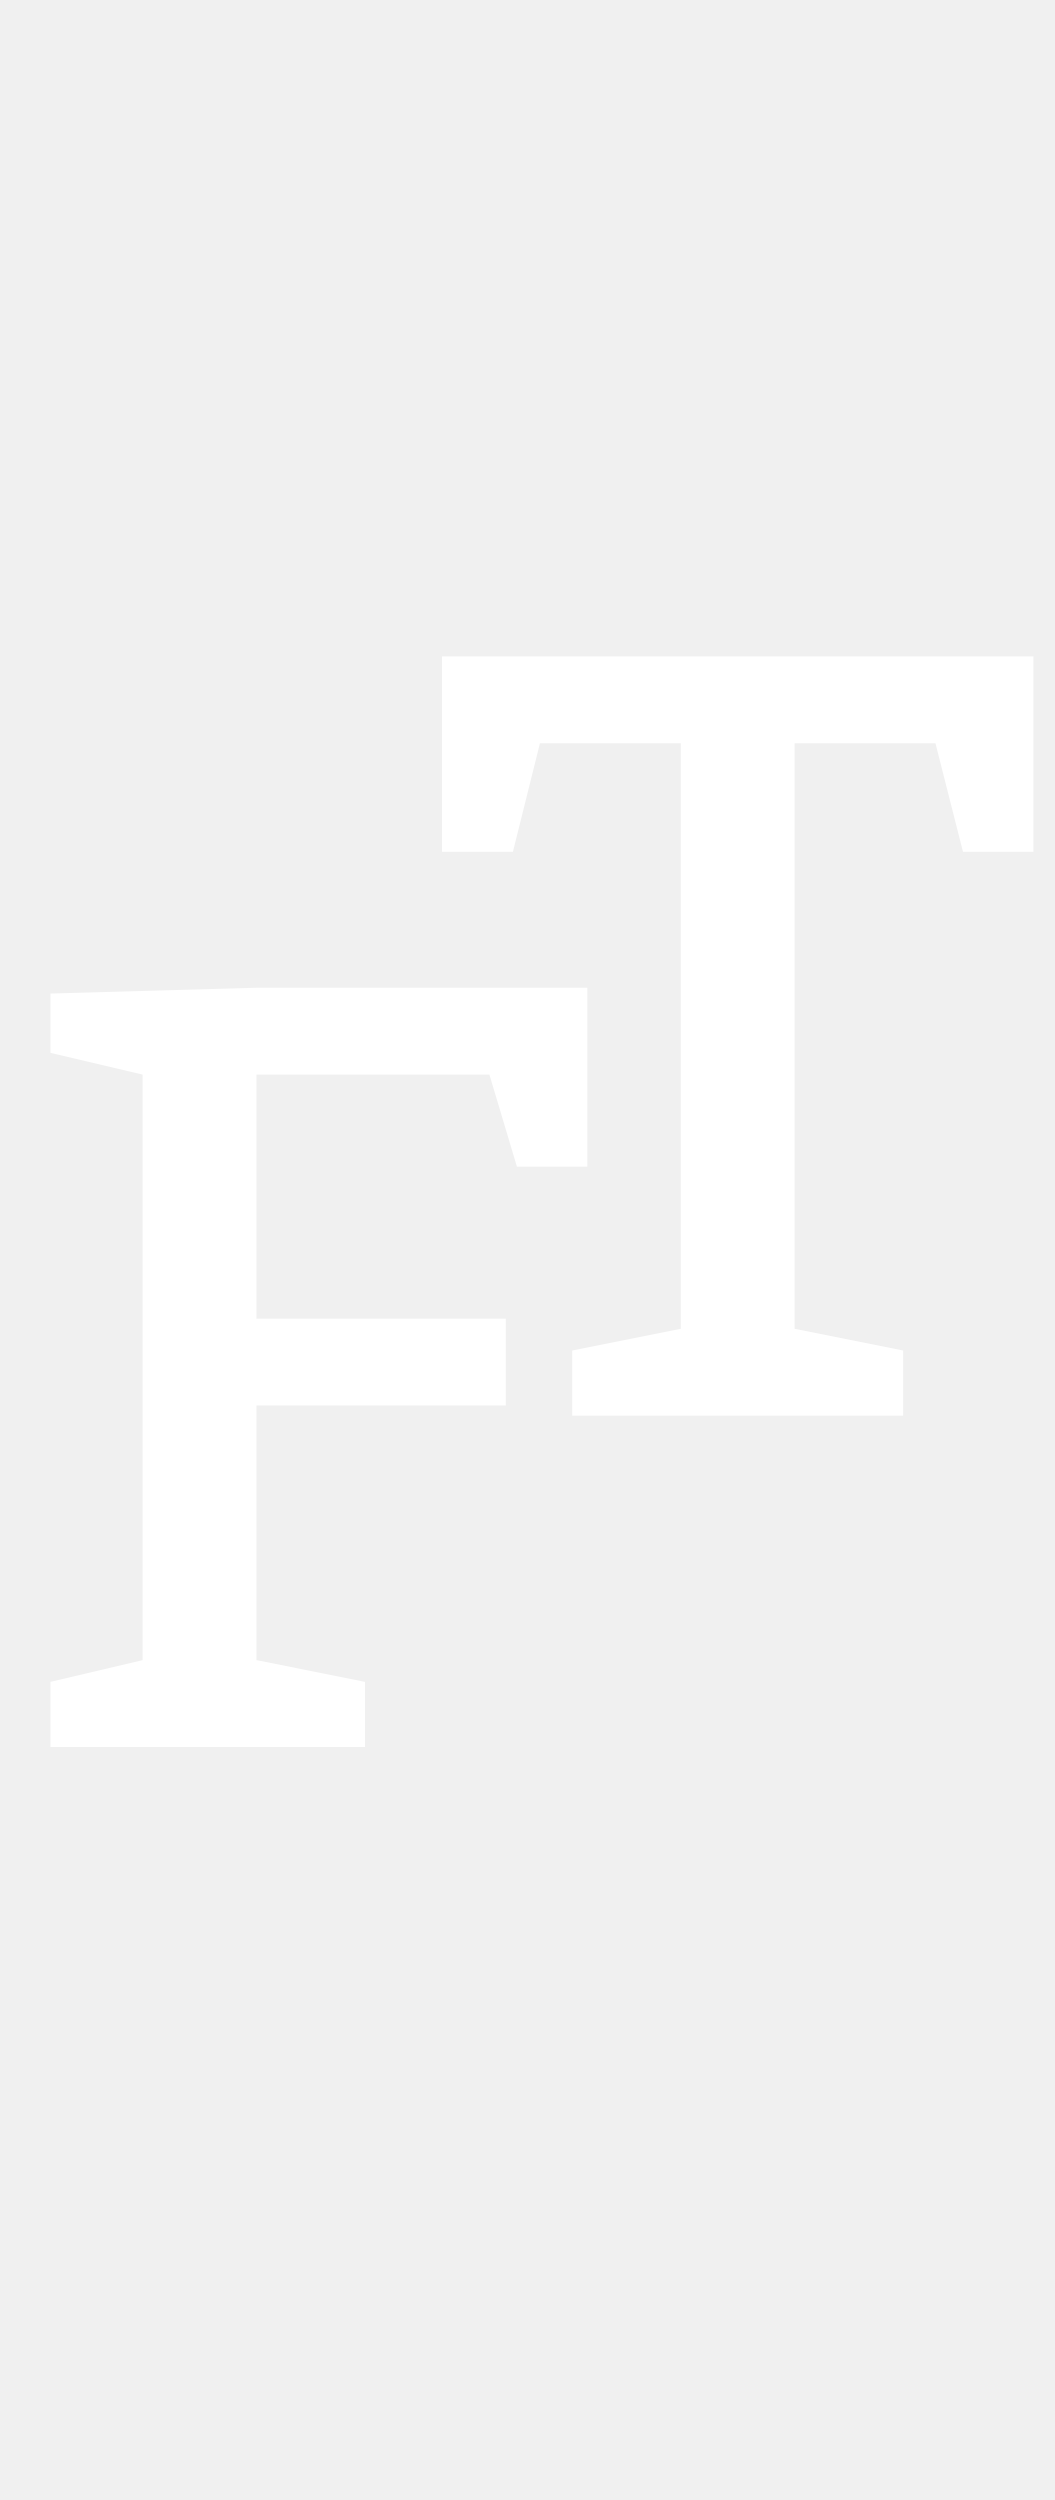
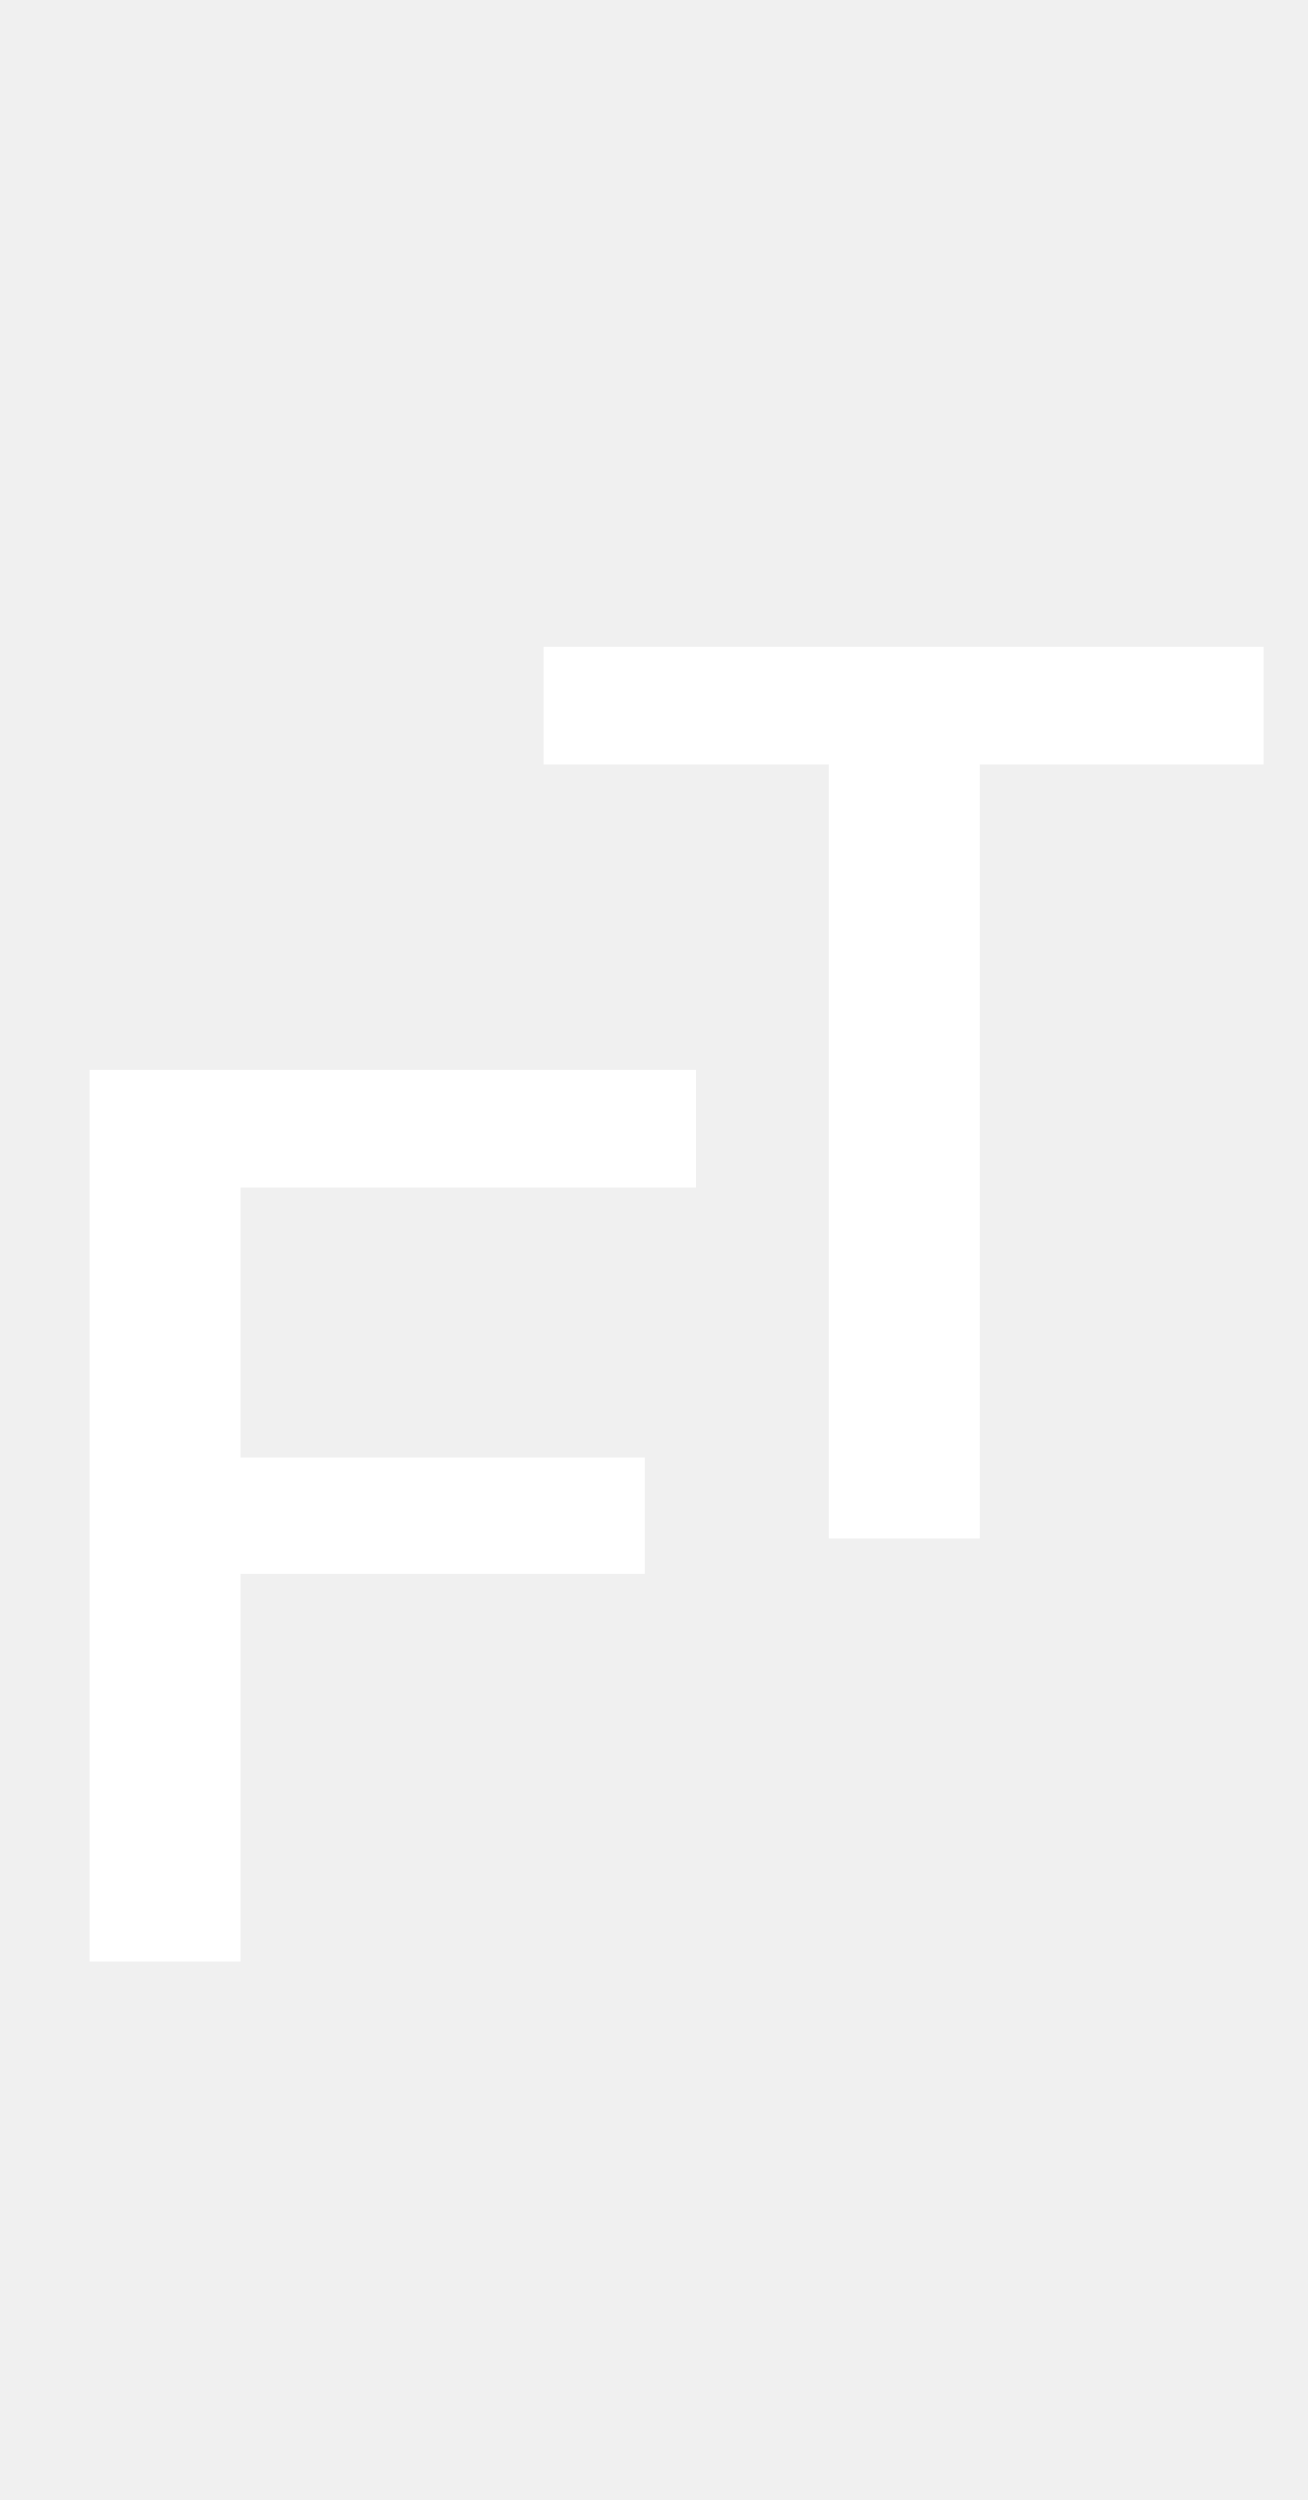
- <svg xmlns="http://www.w3.org/2000/svg" width="35" height="83" viewBox="0 0 35 83" fill="none">
-   <path d="M16.793 43.779V46.662H8.514V55.117L12.117 55.838V58H1.676V55.838L4.734 55.117V35.676L1.676 34.955V32.986L8.514 32.793H19.5V38.734H17.162L16.248 35.676H8.514V43.779H16.793Z" fill="white" />
-   <path d="M18.998 44.838L22.602 44.117V24.676H17.926L17.029 28.279H14.674V21.793H34.309V28.279H31.971L31.057 24.676H26.381V44.117L29.984 44.838V47H18.998V44.838Z" fill="white" />
+ <svg xmlns="http://www.w3.org/2000/svg" width="34" height="65" viewBox="0 0 34 65" fill="none">
+   <path d="M2.329 51V27.816H18.096V30.876H6.253V37.896H16.765V40.92H6.253V51H2.329Z" fill="white" />
+   <path d="M21.549 40V19.876H14.133V16.816H32.853V19.876H25.474V40H21.549Z" fill="white" />
</svg>
